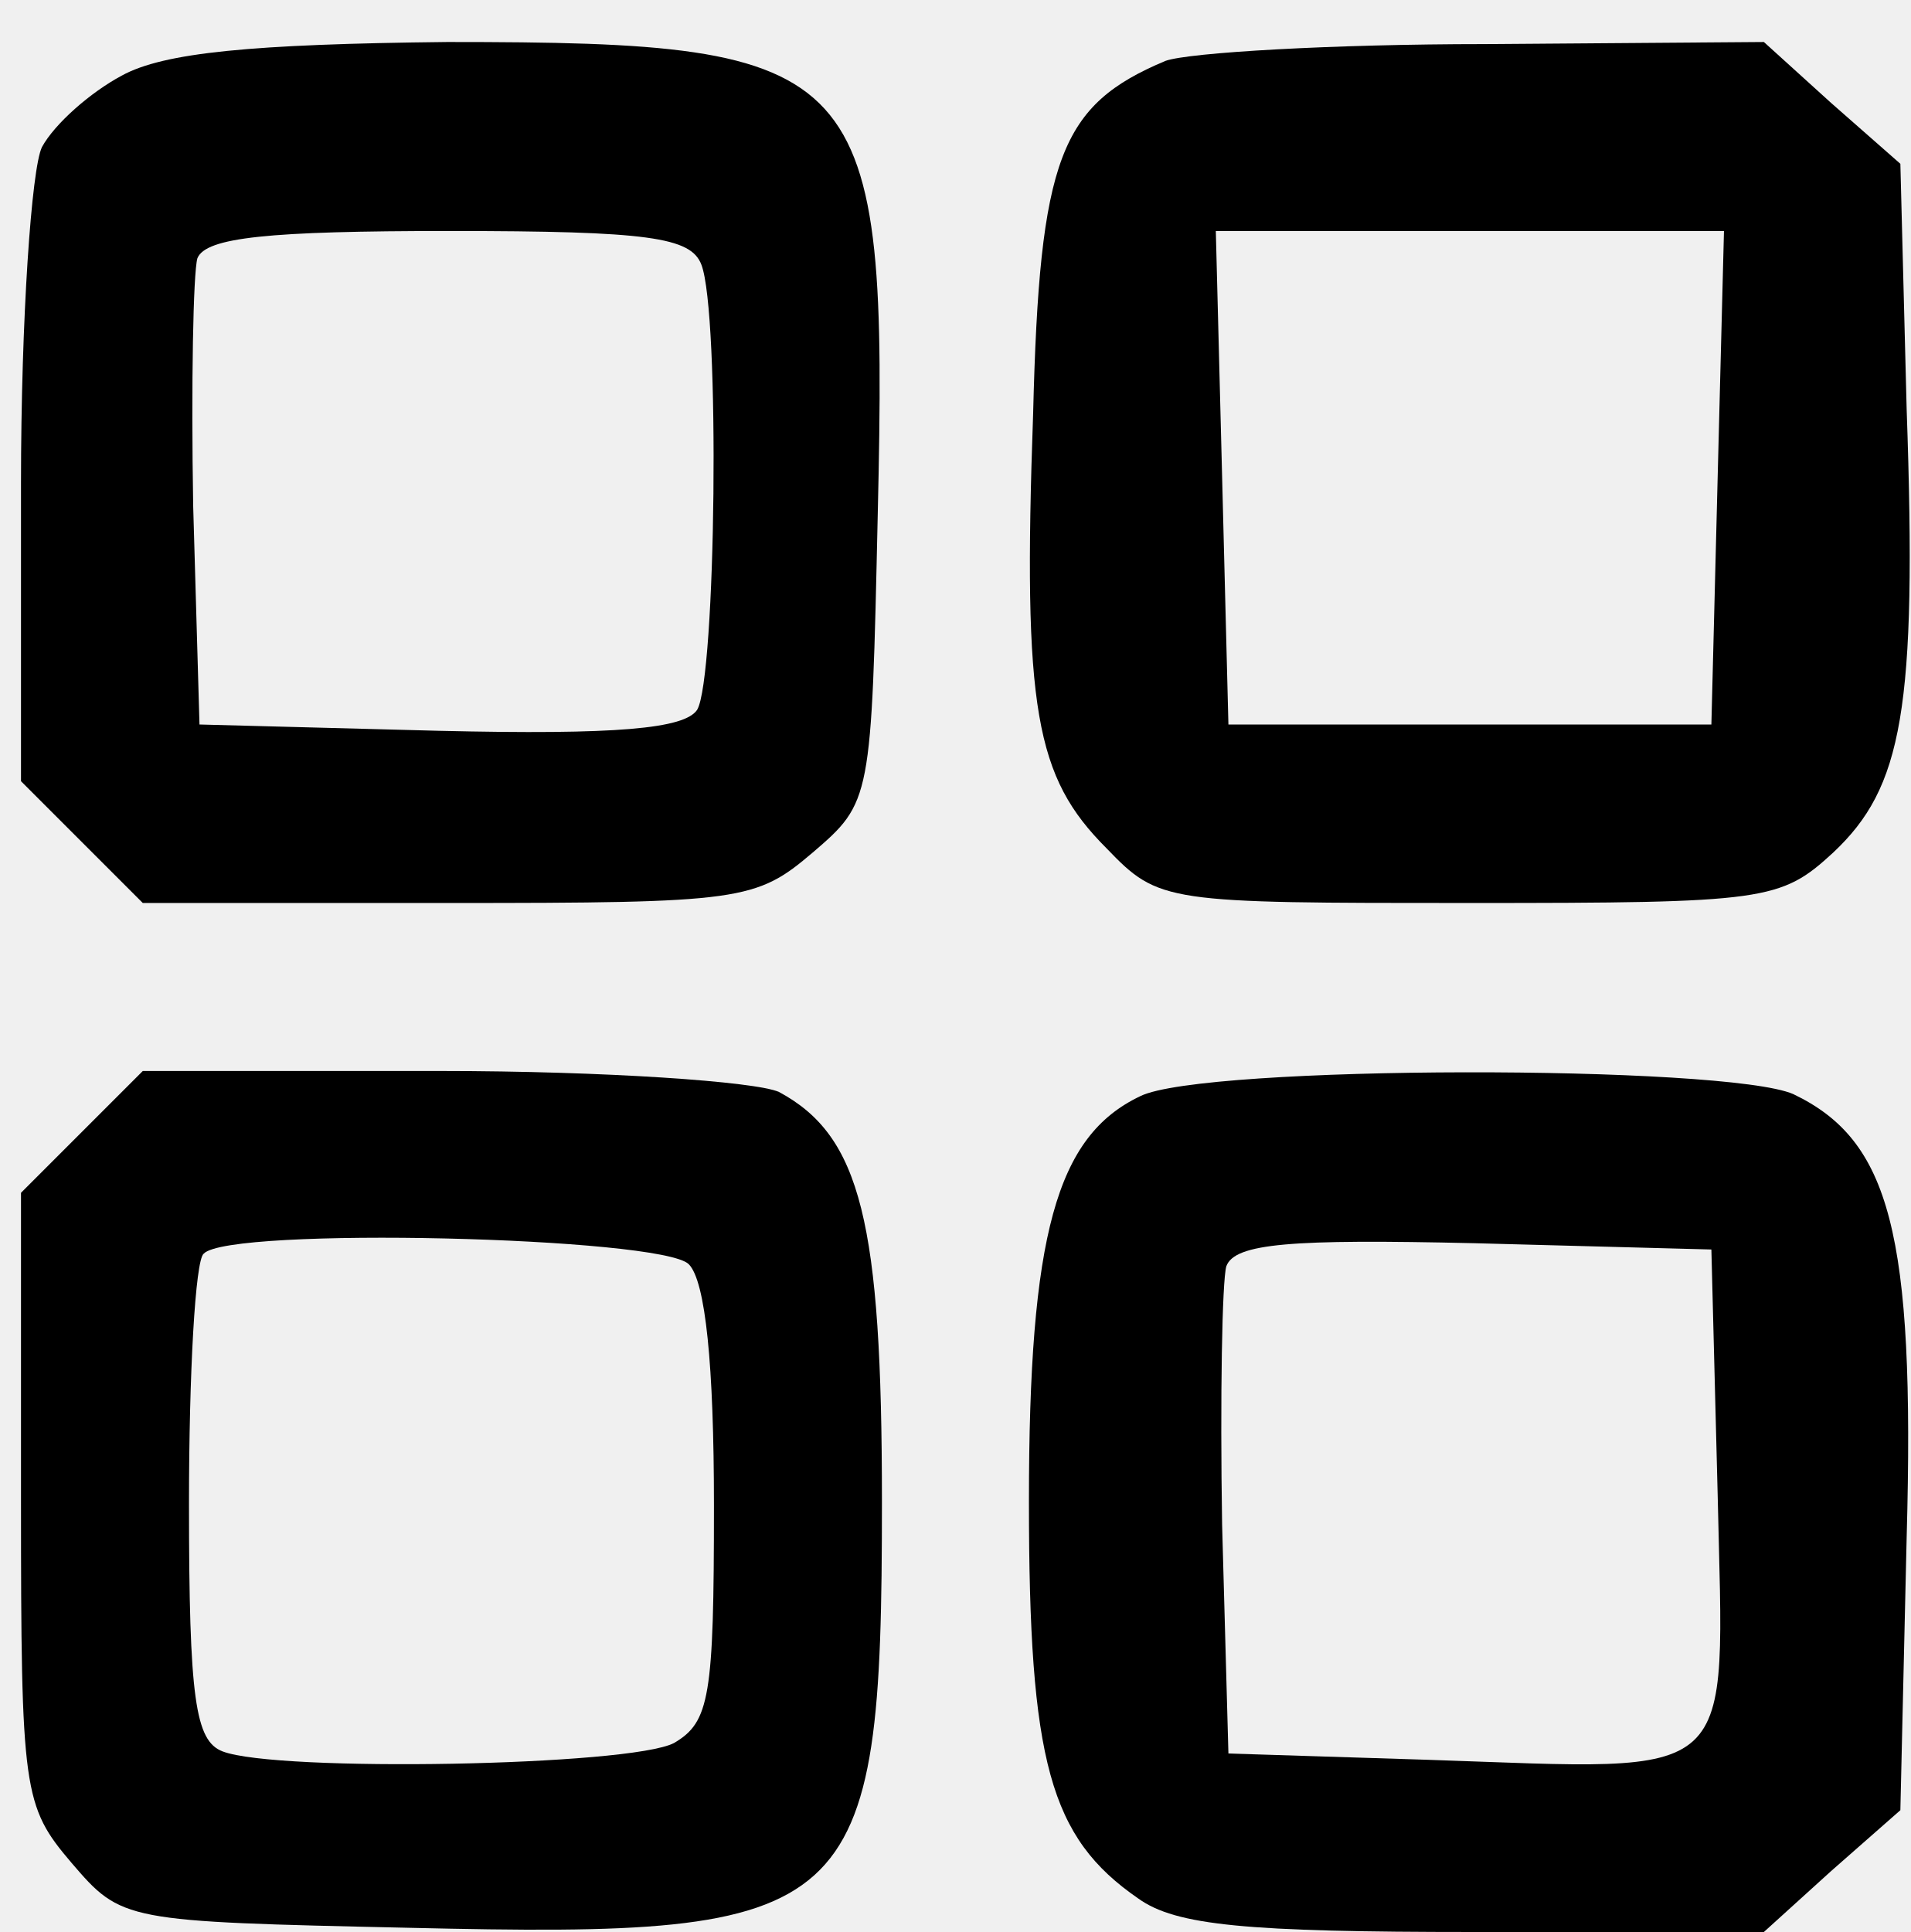
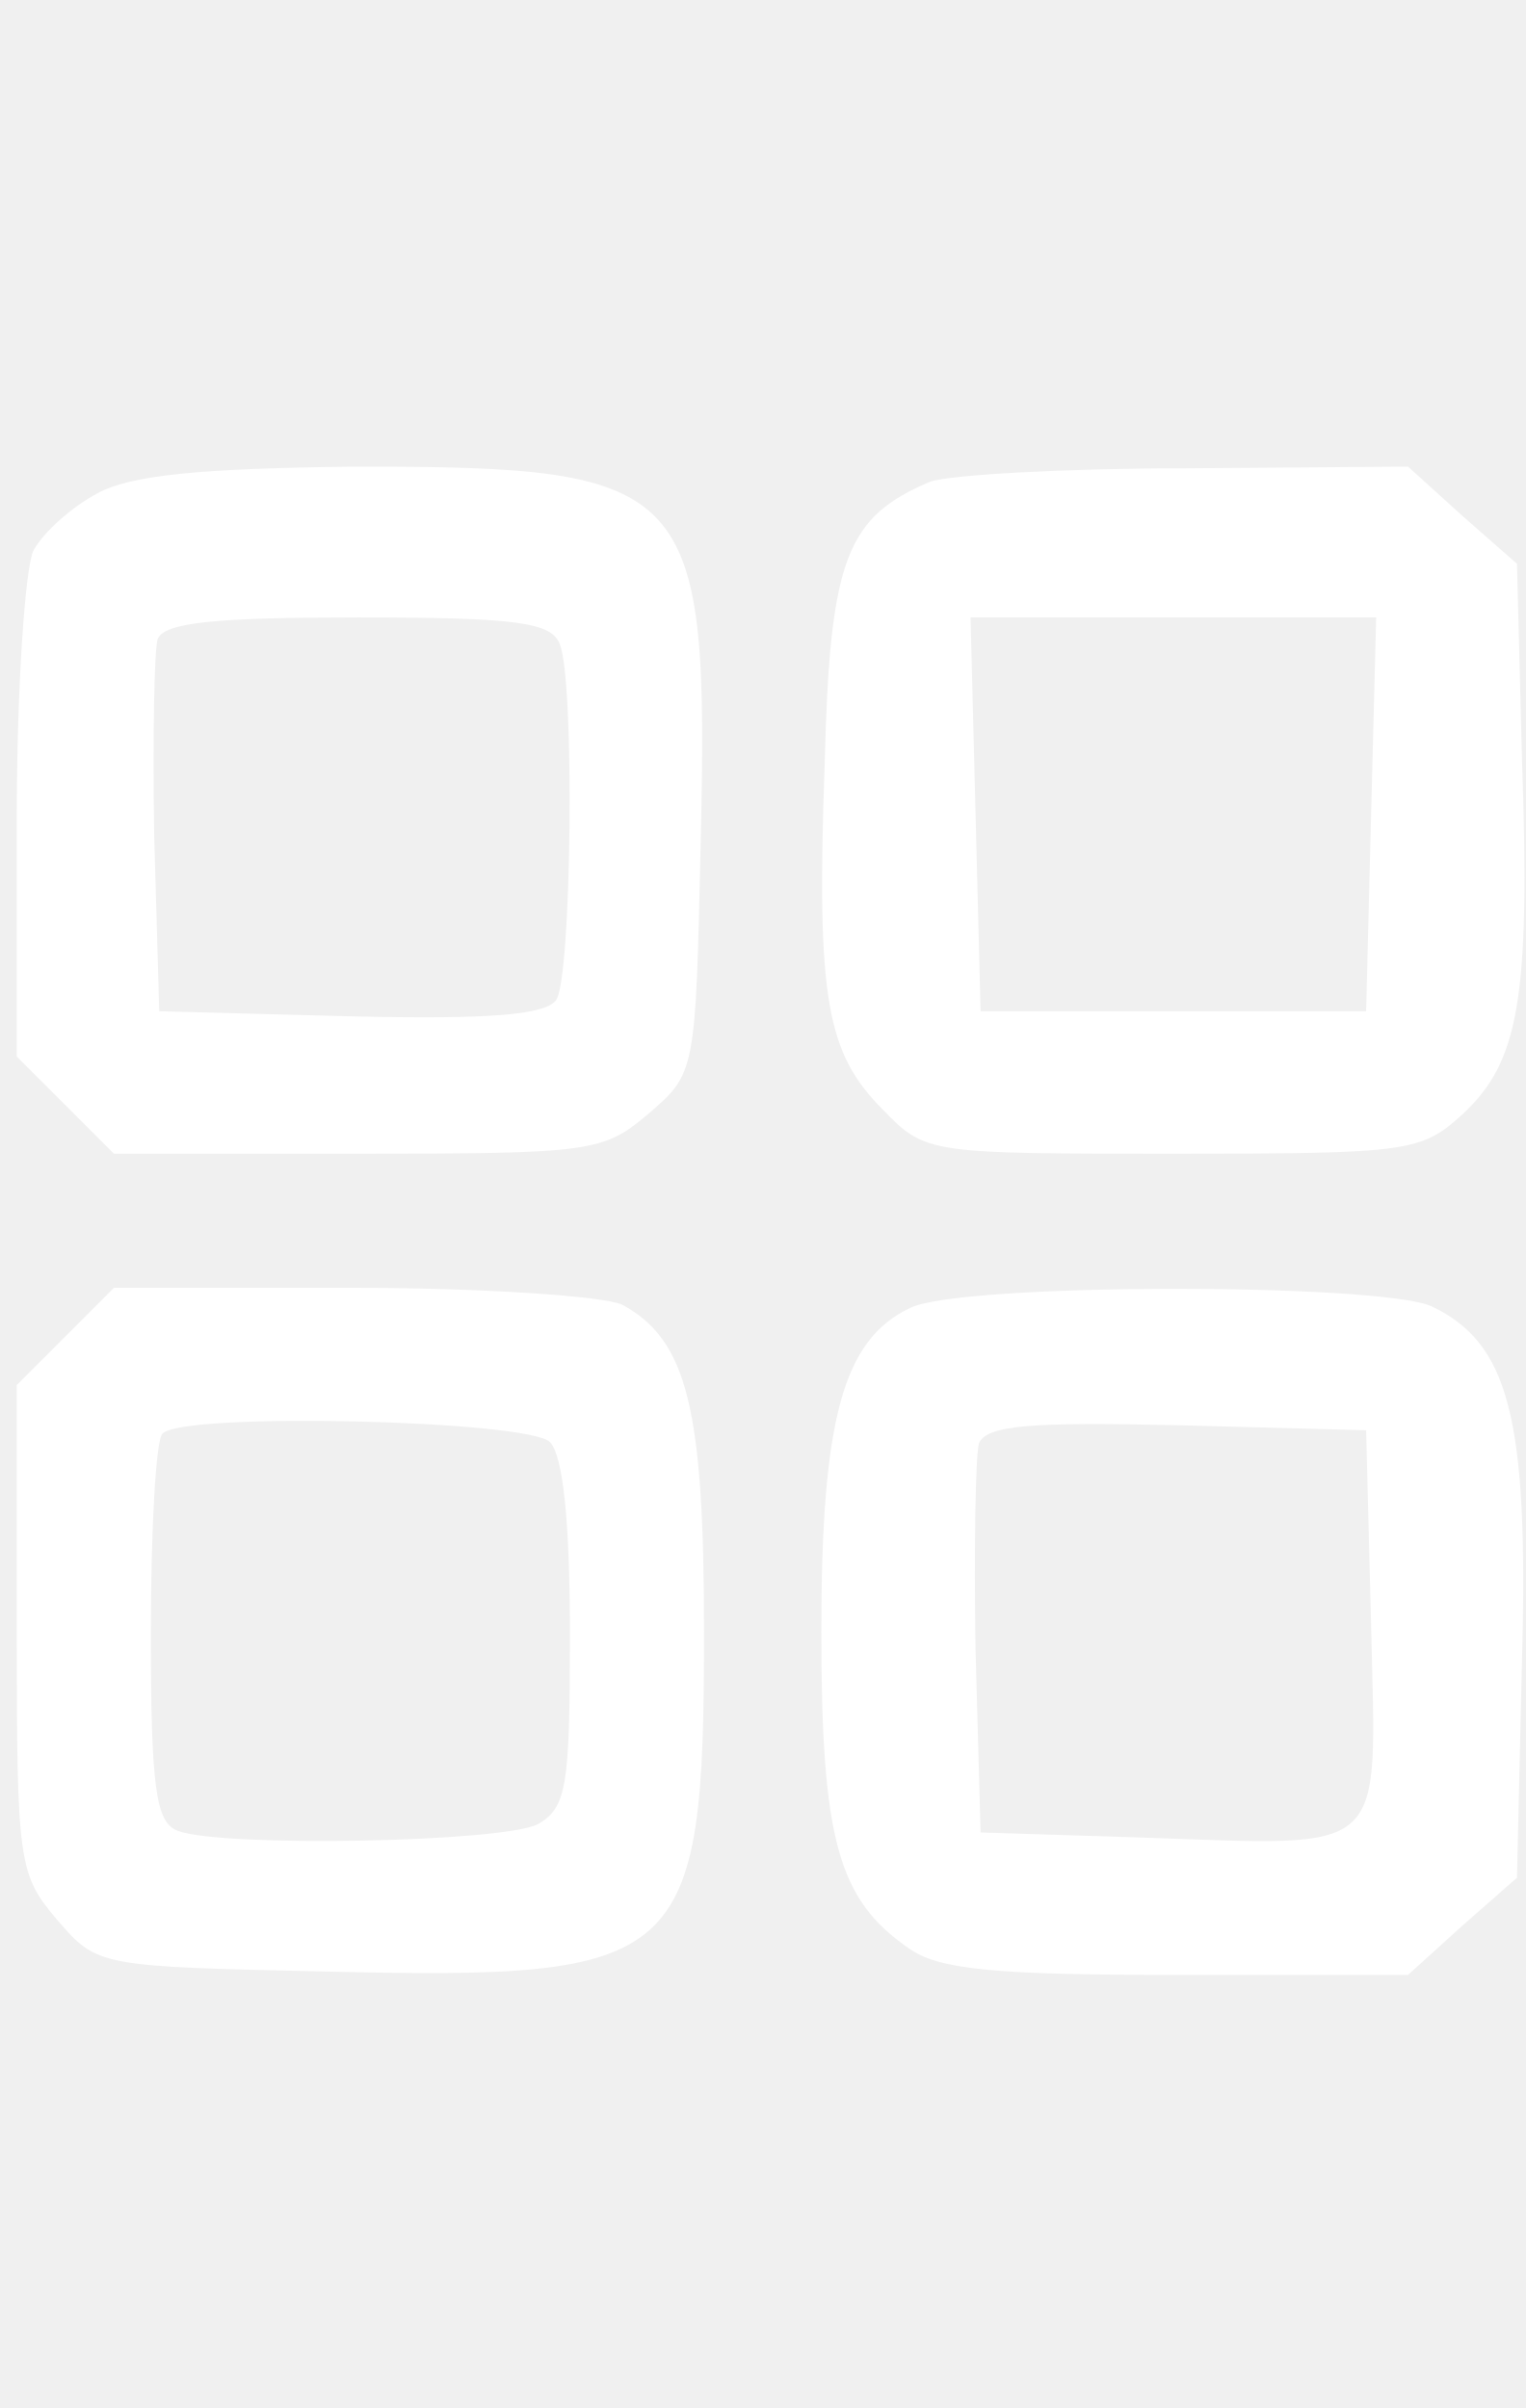
- <svg xmlns="http://www.w3.org/2000/svg" version="1.0" width="91pt" height="92pt" viewBox="0 0 91 92" preserveAspectRatio="xMidYMid meet">
-   <g transform="translate(0,92) scale(0.1,-0.1)" fill="#000000" stroke="none">
+ <svg xmlns="http://www.w3.org/2000/svg" version="1.0" width="19pt" height="30pt" viewBox="0 0 91 92" preserveAspectRatio="xMidYMid meet">
+   <g transform="translate(0,92) scale(0.1,-0.1)" fill="#fff" stroke="none">
    <path d="M58 884 c-15 -8 -32 -23 -38 -34 -5 -10 -10 -82 -10 -160 l0 -142 29 -29 29 -29 146 0 c139 0 146 1 173 24 28 24 28 25 31 161 5 215 -4 225 -205 225 -93 -1 -135 -5 -155 -16z m276 -90 c9 -23 7 -197 -2 -212 -6 -9 -38 -12 -123 -10 l-114 3 -3 104 c-1 58 0 111 2 118 4 10 34 13 120 13 95 0 115 -3 120 -16z" />
    <path d="M555 891 c-50 -21 -60 -46 -63 -168 -5 -141 1 -173 35 -207 25 -26 28 -26 173 -26 141 0 148 1 173 24 33 31 40 68 35 211 l-3 117 -33 29 -32 29 -133 -1 c-72 0 -141 -4 -152 -8z m263 -198 l-3 -118 -115 0 -115 0 -3 118 -3 117 121 0 121 0 -3 -117z" />
    <path d="M39 381 l-29 -29 0 -146 c0 -139 1 -146 24 -173 24 -28 25 -28 161 -31 214 -5 225 4 225 203 0 133 -10 174 -49 195 -11 5 -83 10 -161 10 l-142 0 -29 -29z m289 -63 c8 -8 12 -48 12 -115 0 -91 -2 -103 -19 -113 -21 -11 -189 -14 -215 -4 -13 5 -16 25 -16 118 0 62 3 116 7 119 12 13 218 8 231 -5z" />
    <path d="M543 398 c-40 -19 -53 -66 -53 -193 0 -124 10 -160 52 -189 18 -13 52 -16 160 -16 l138 0 32 29 33 29 3 130 c4 145 -8 189 -54 211 -32 14 -281 14 -311 -1z m275 -190 c3 -139 12 -131 -138 -126 l-95 3 -3 109 c-1 61 0 116 2 123 4 11 31 13 118 11 l113 -3 3 -117z" />
  </g>
</svg>
